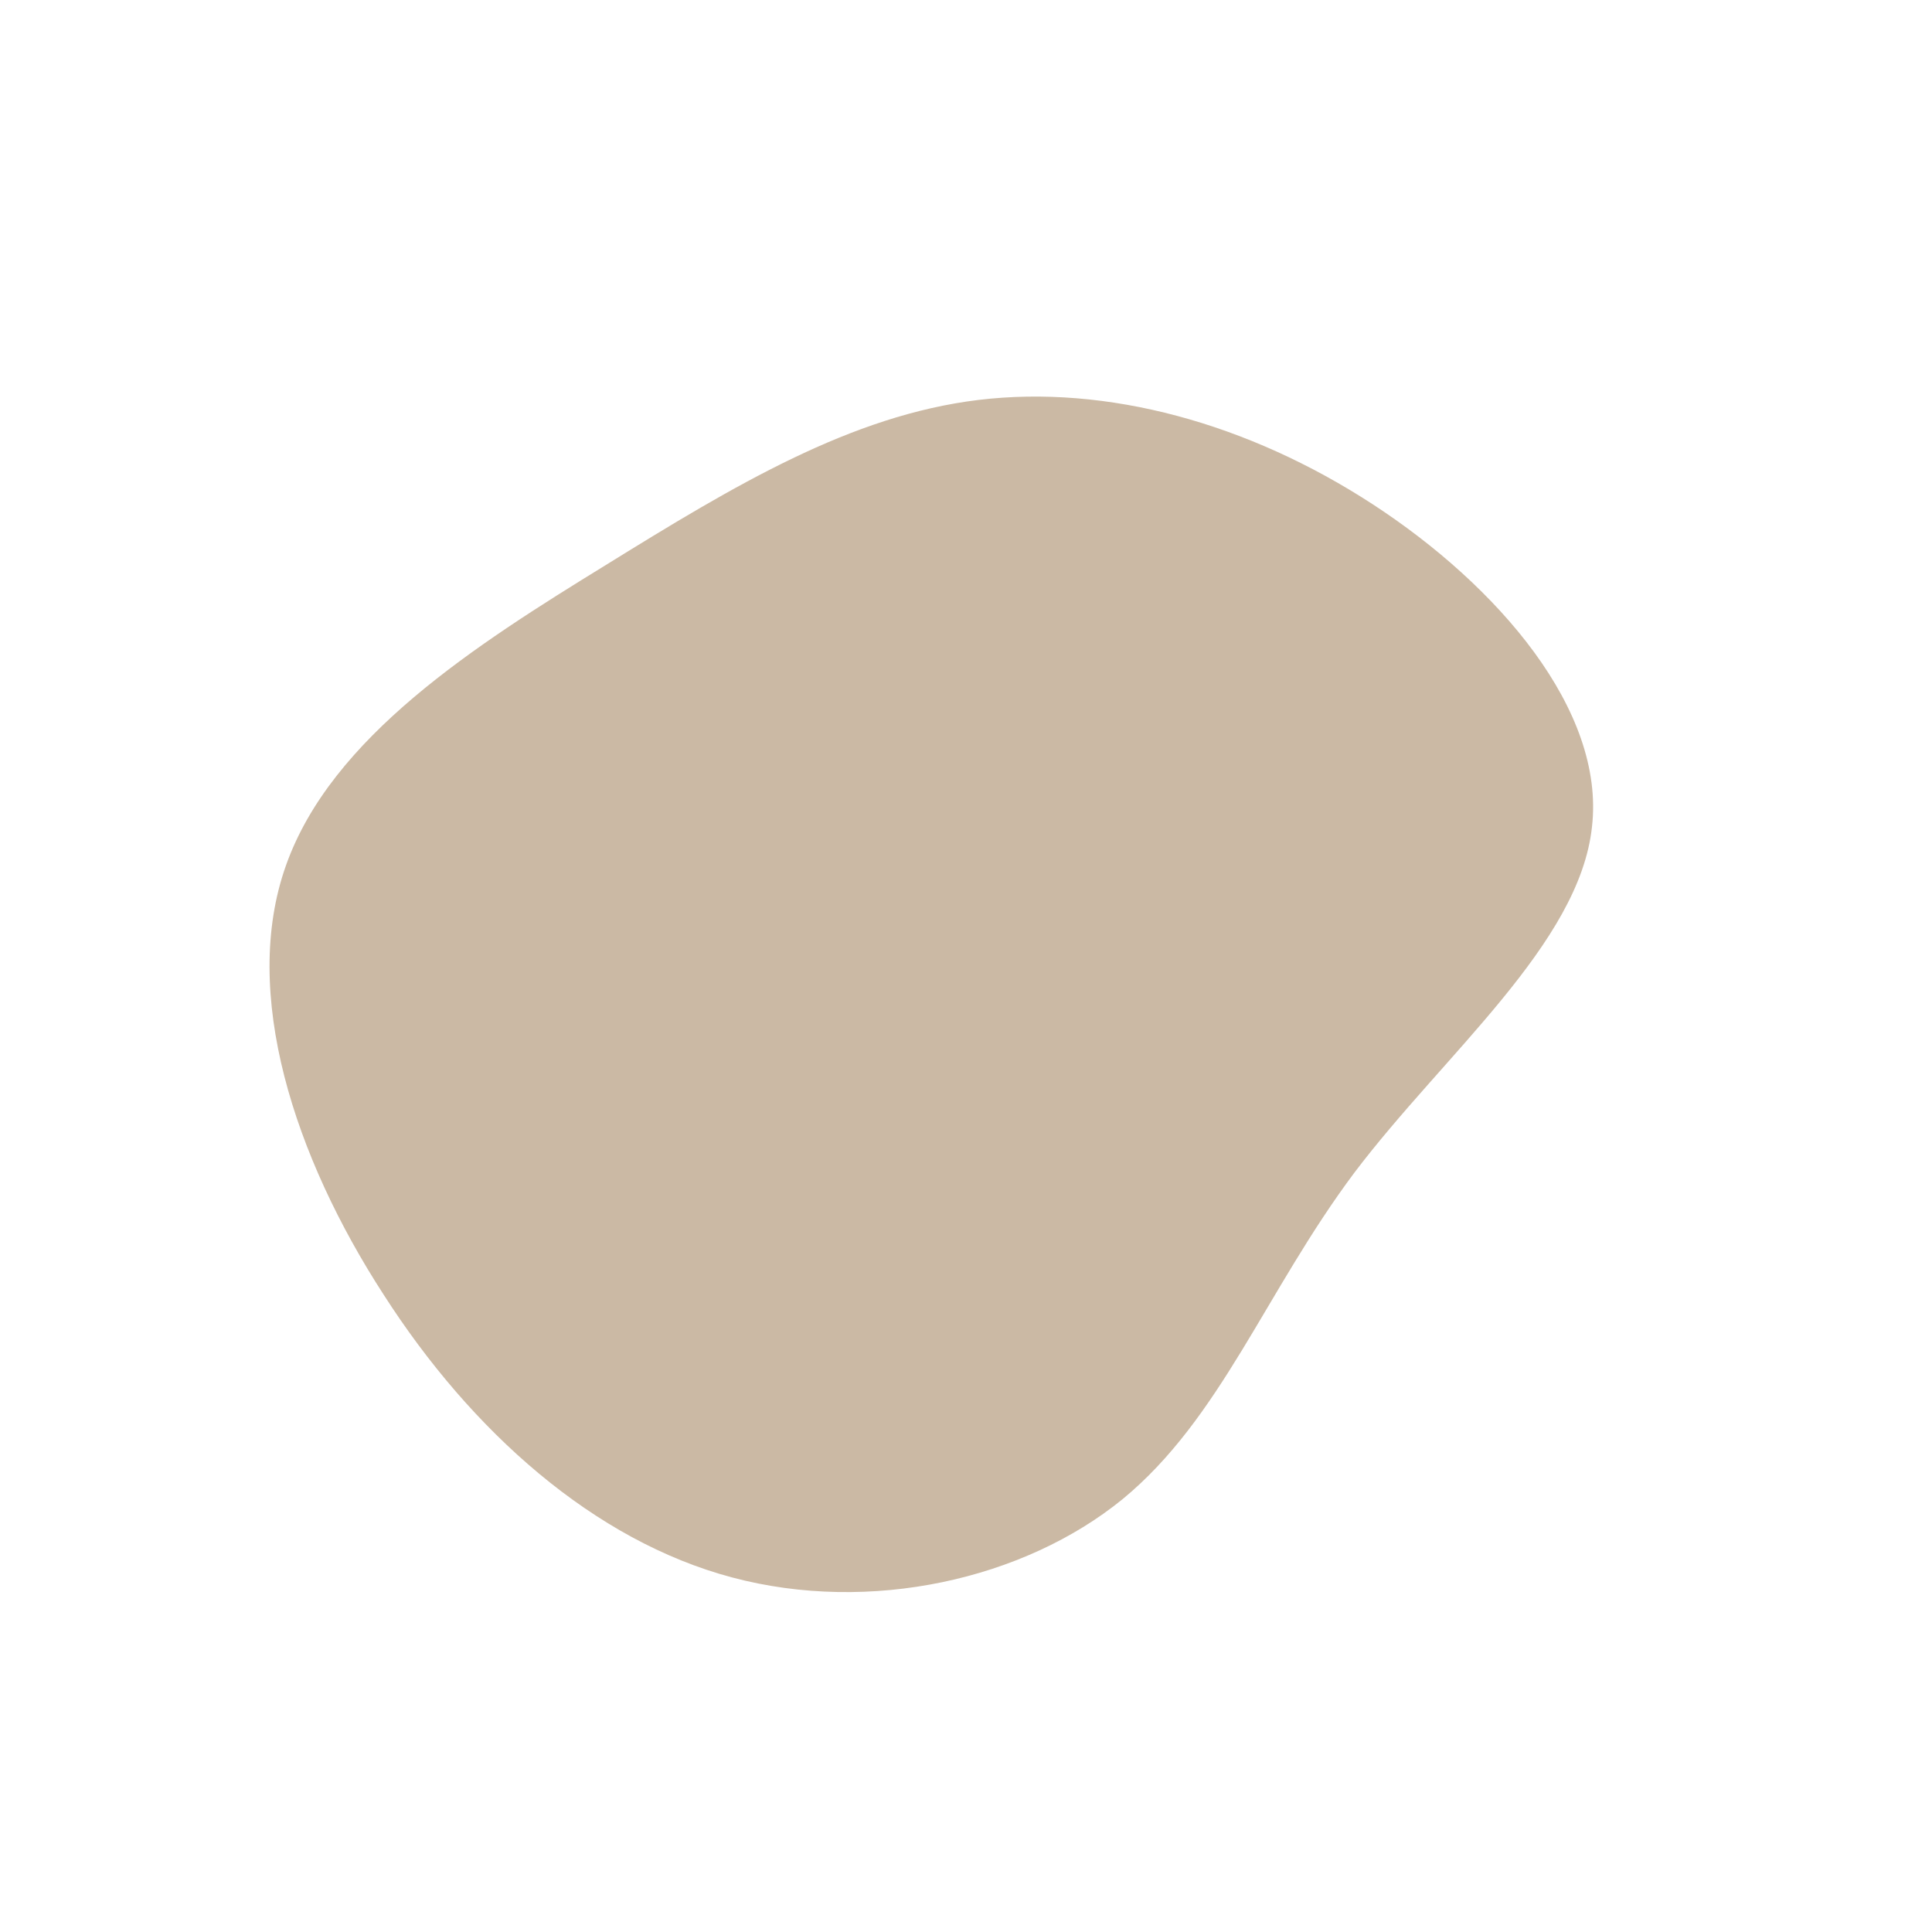
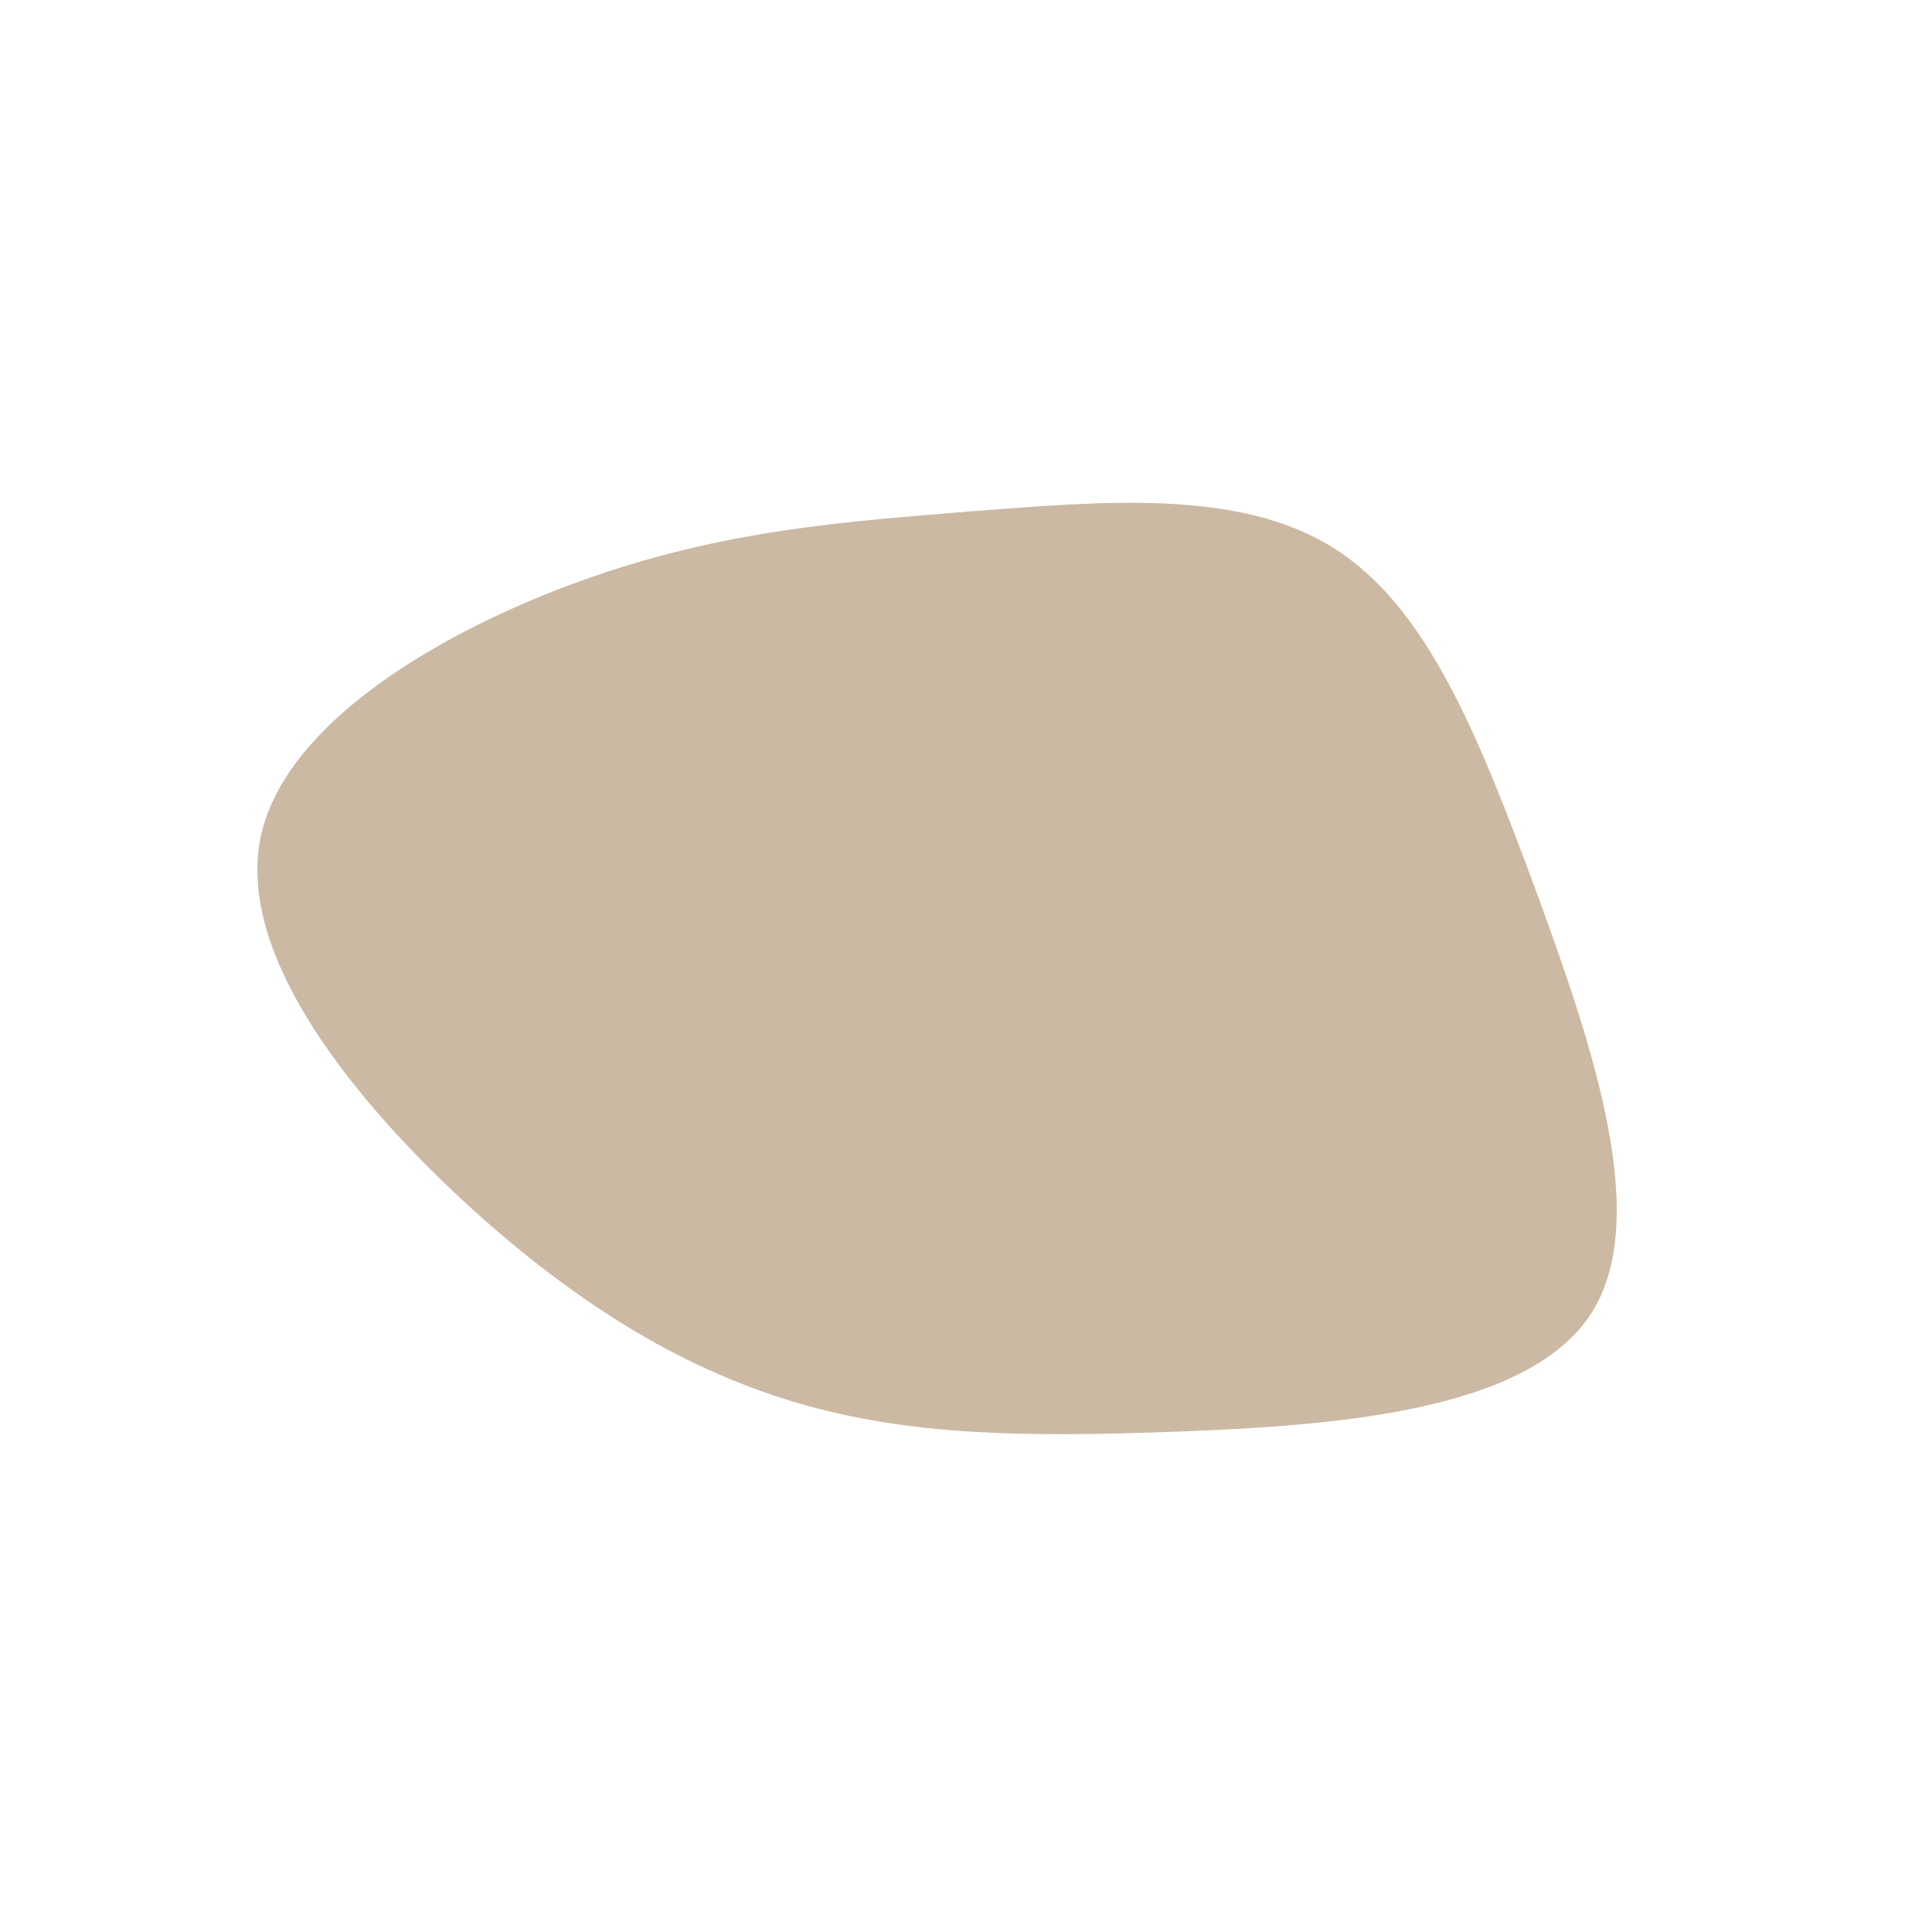
- <svg xmlns="http://www.w3.org/2000/svg" viewBox="0 0 200 200">
-   <path fill="#CBB9A4" d="M42.1,-47.8C55,-39.4,66.2,-26.5,64.8,-14.4C63.5,-2.3,49.5,9.1,40.2,21.4C31,33.7,26.4,46.8,16.2,55.2C6,63.5,-9.9,67.1,-24.2,63.3C-38.5,59.5,-51.2,48.2,-60.3,34C-69.5,19.8,-75.1,2.8,-70.4,-10.4C-65.7,-23.7,-50.8,-33.2,-37.3,-41.5C-23.9,-49.8,-11.9,-57,1.3,-58.6C14.6,-60.2,29.2,-56.2,42.1,-47.8Z" transform="translate(100 100)" />
+ <svg xmlns="http://www.w3.org/2000/svg" width="240" height="240" viewBox="0 0 200 200">
+   <path fill="#CBB9A4" d="M38,-43.3C47.8,-37.2,53.1,-23.7,59,-7.8C64.8,8.1,71.2,26.5,64.5,36.3C57.7,46.2,37.8,47.6,21.9,48.2C6,48.8,-5.8,48.6,-17.2,45.3C-28.6,42,-39.6,35.6,-51.3,25C-63,14.3,-75.3,-0.6,-73.1,-12.9C-70.9,-25.1,-54.1,-34.8,-39.5,-40C-24.9,-45.2,-12.4,-46,0.9,-47.1C14.2,-48.1,28.3,-49.4,38,-43.3Z" transform="translate(100 100)" />
</svg>
